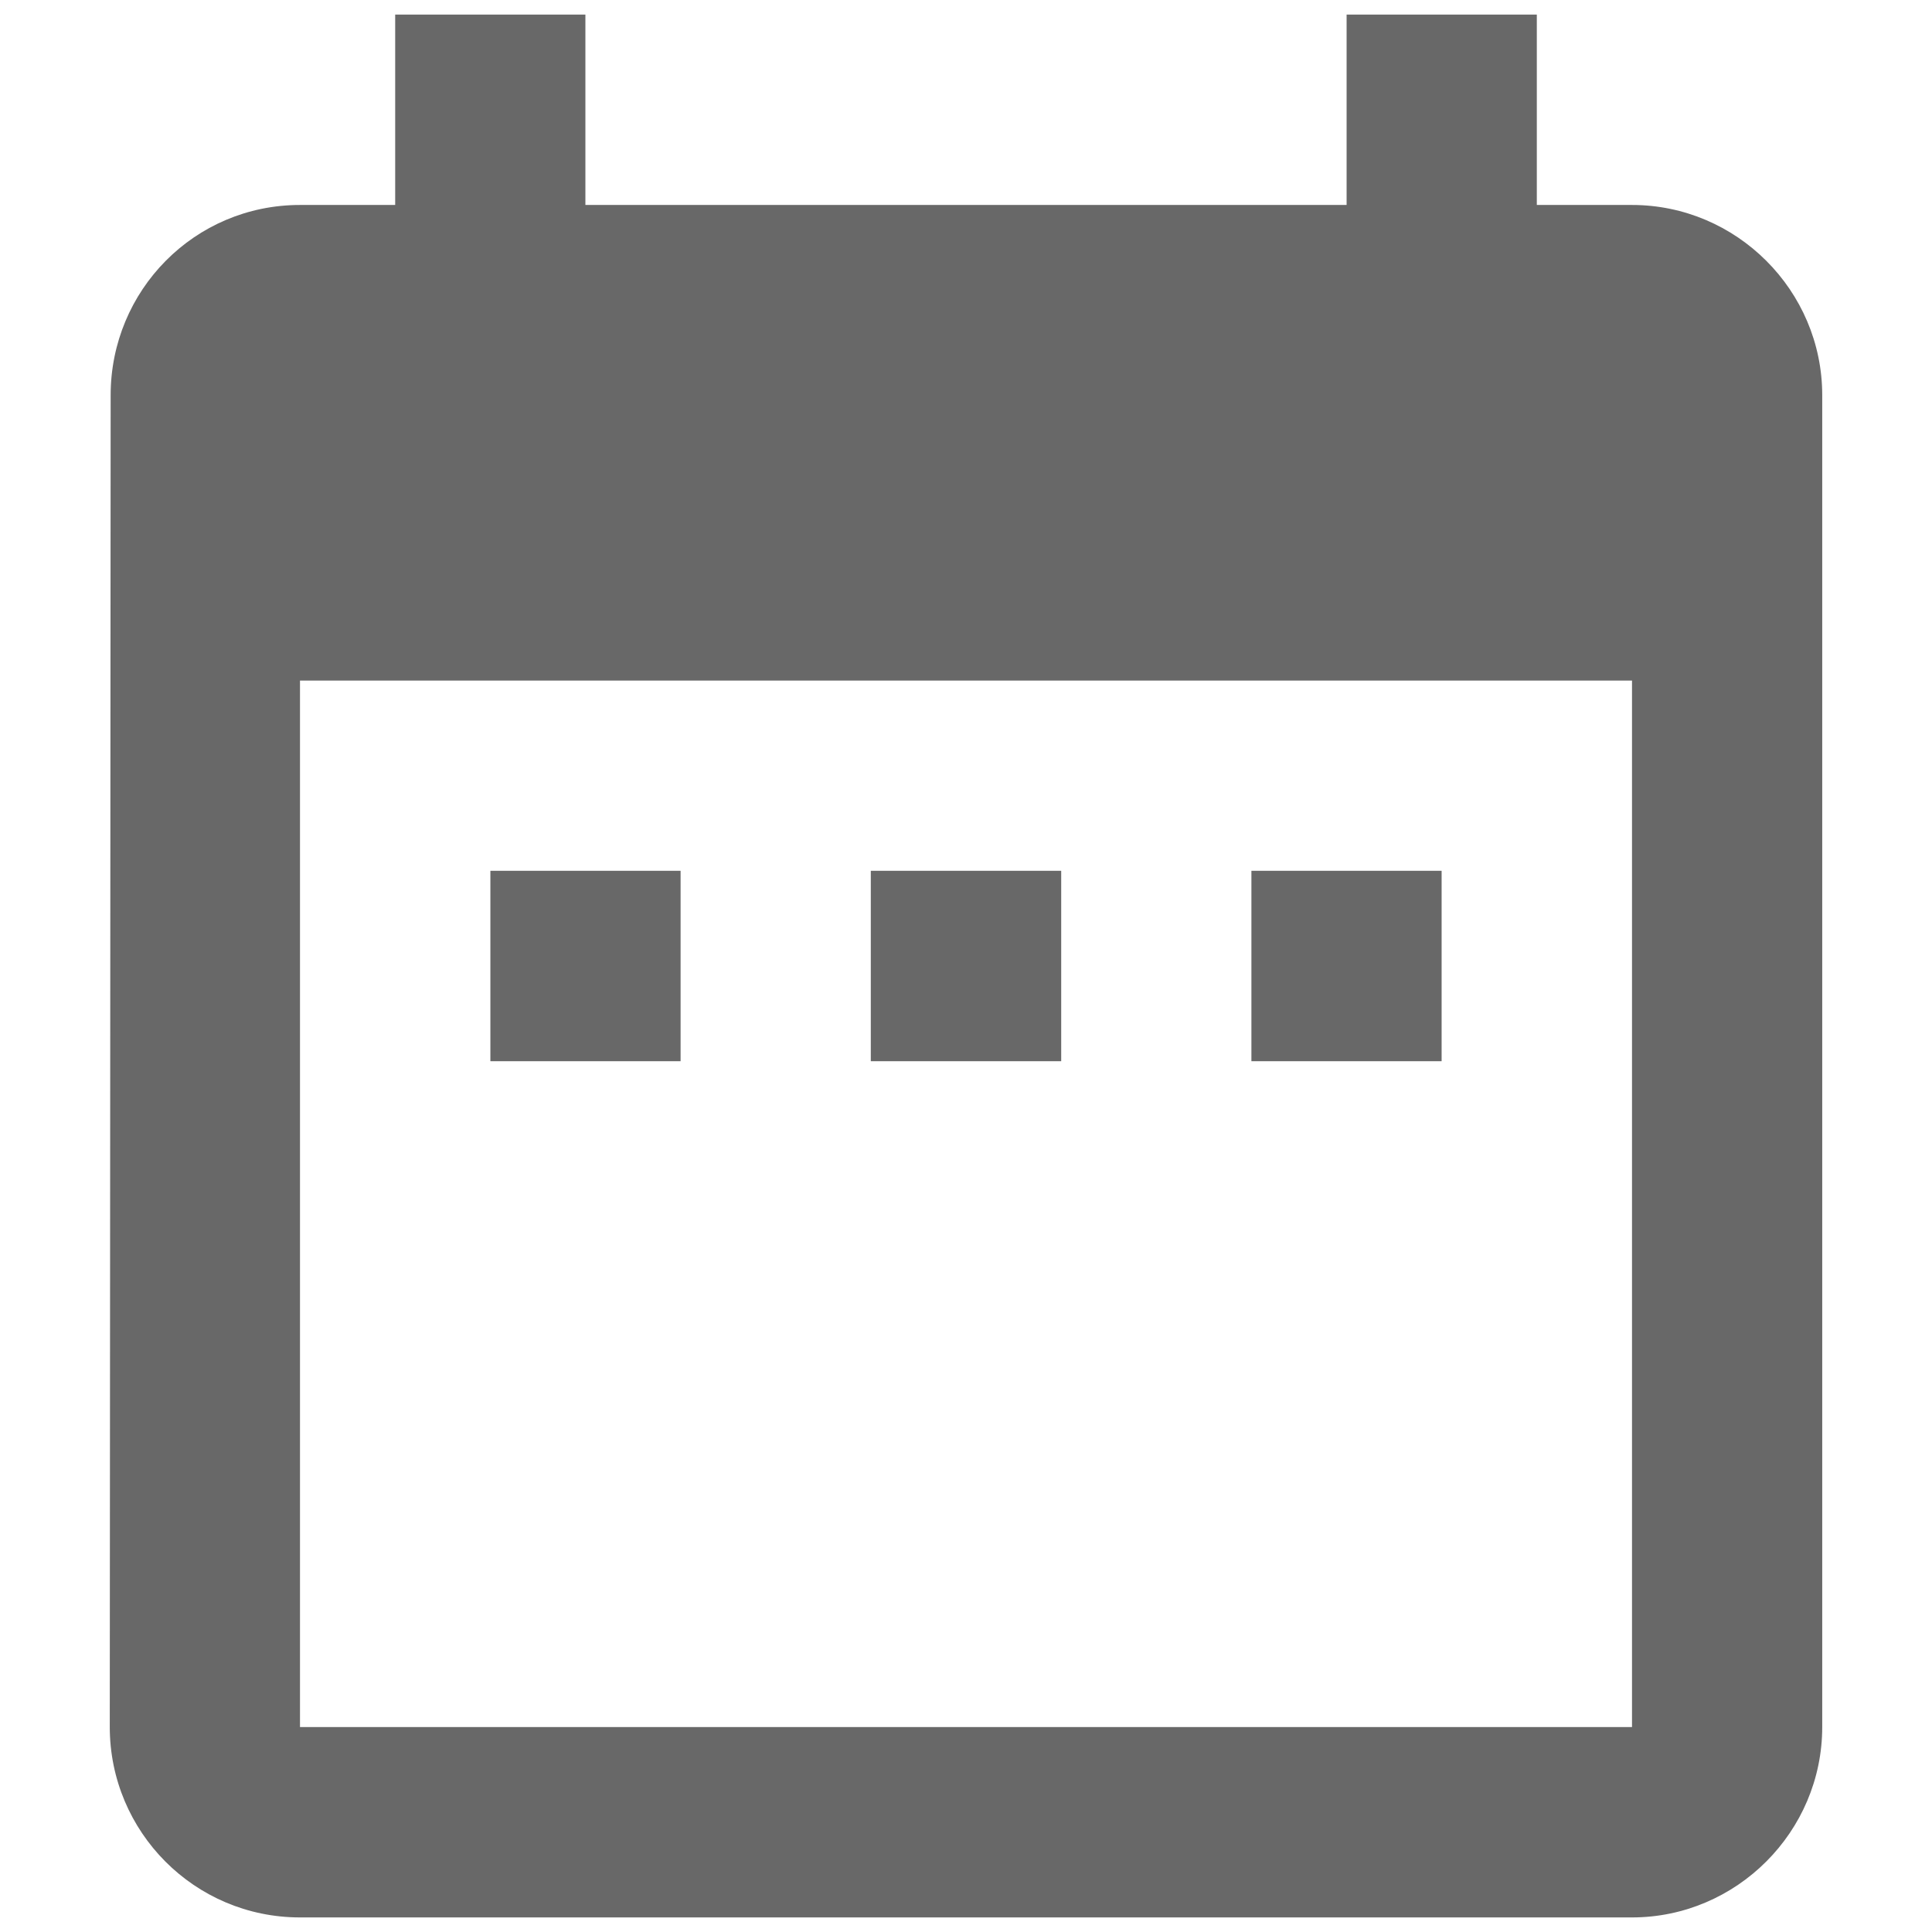
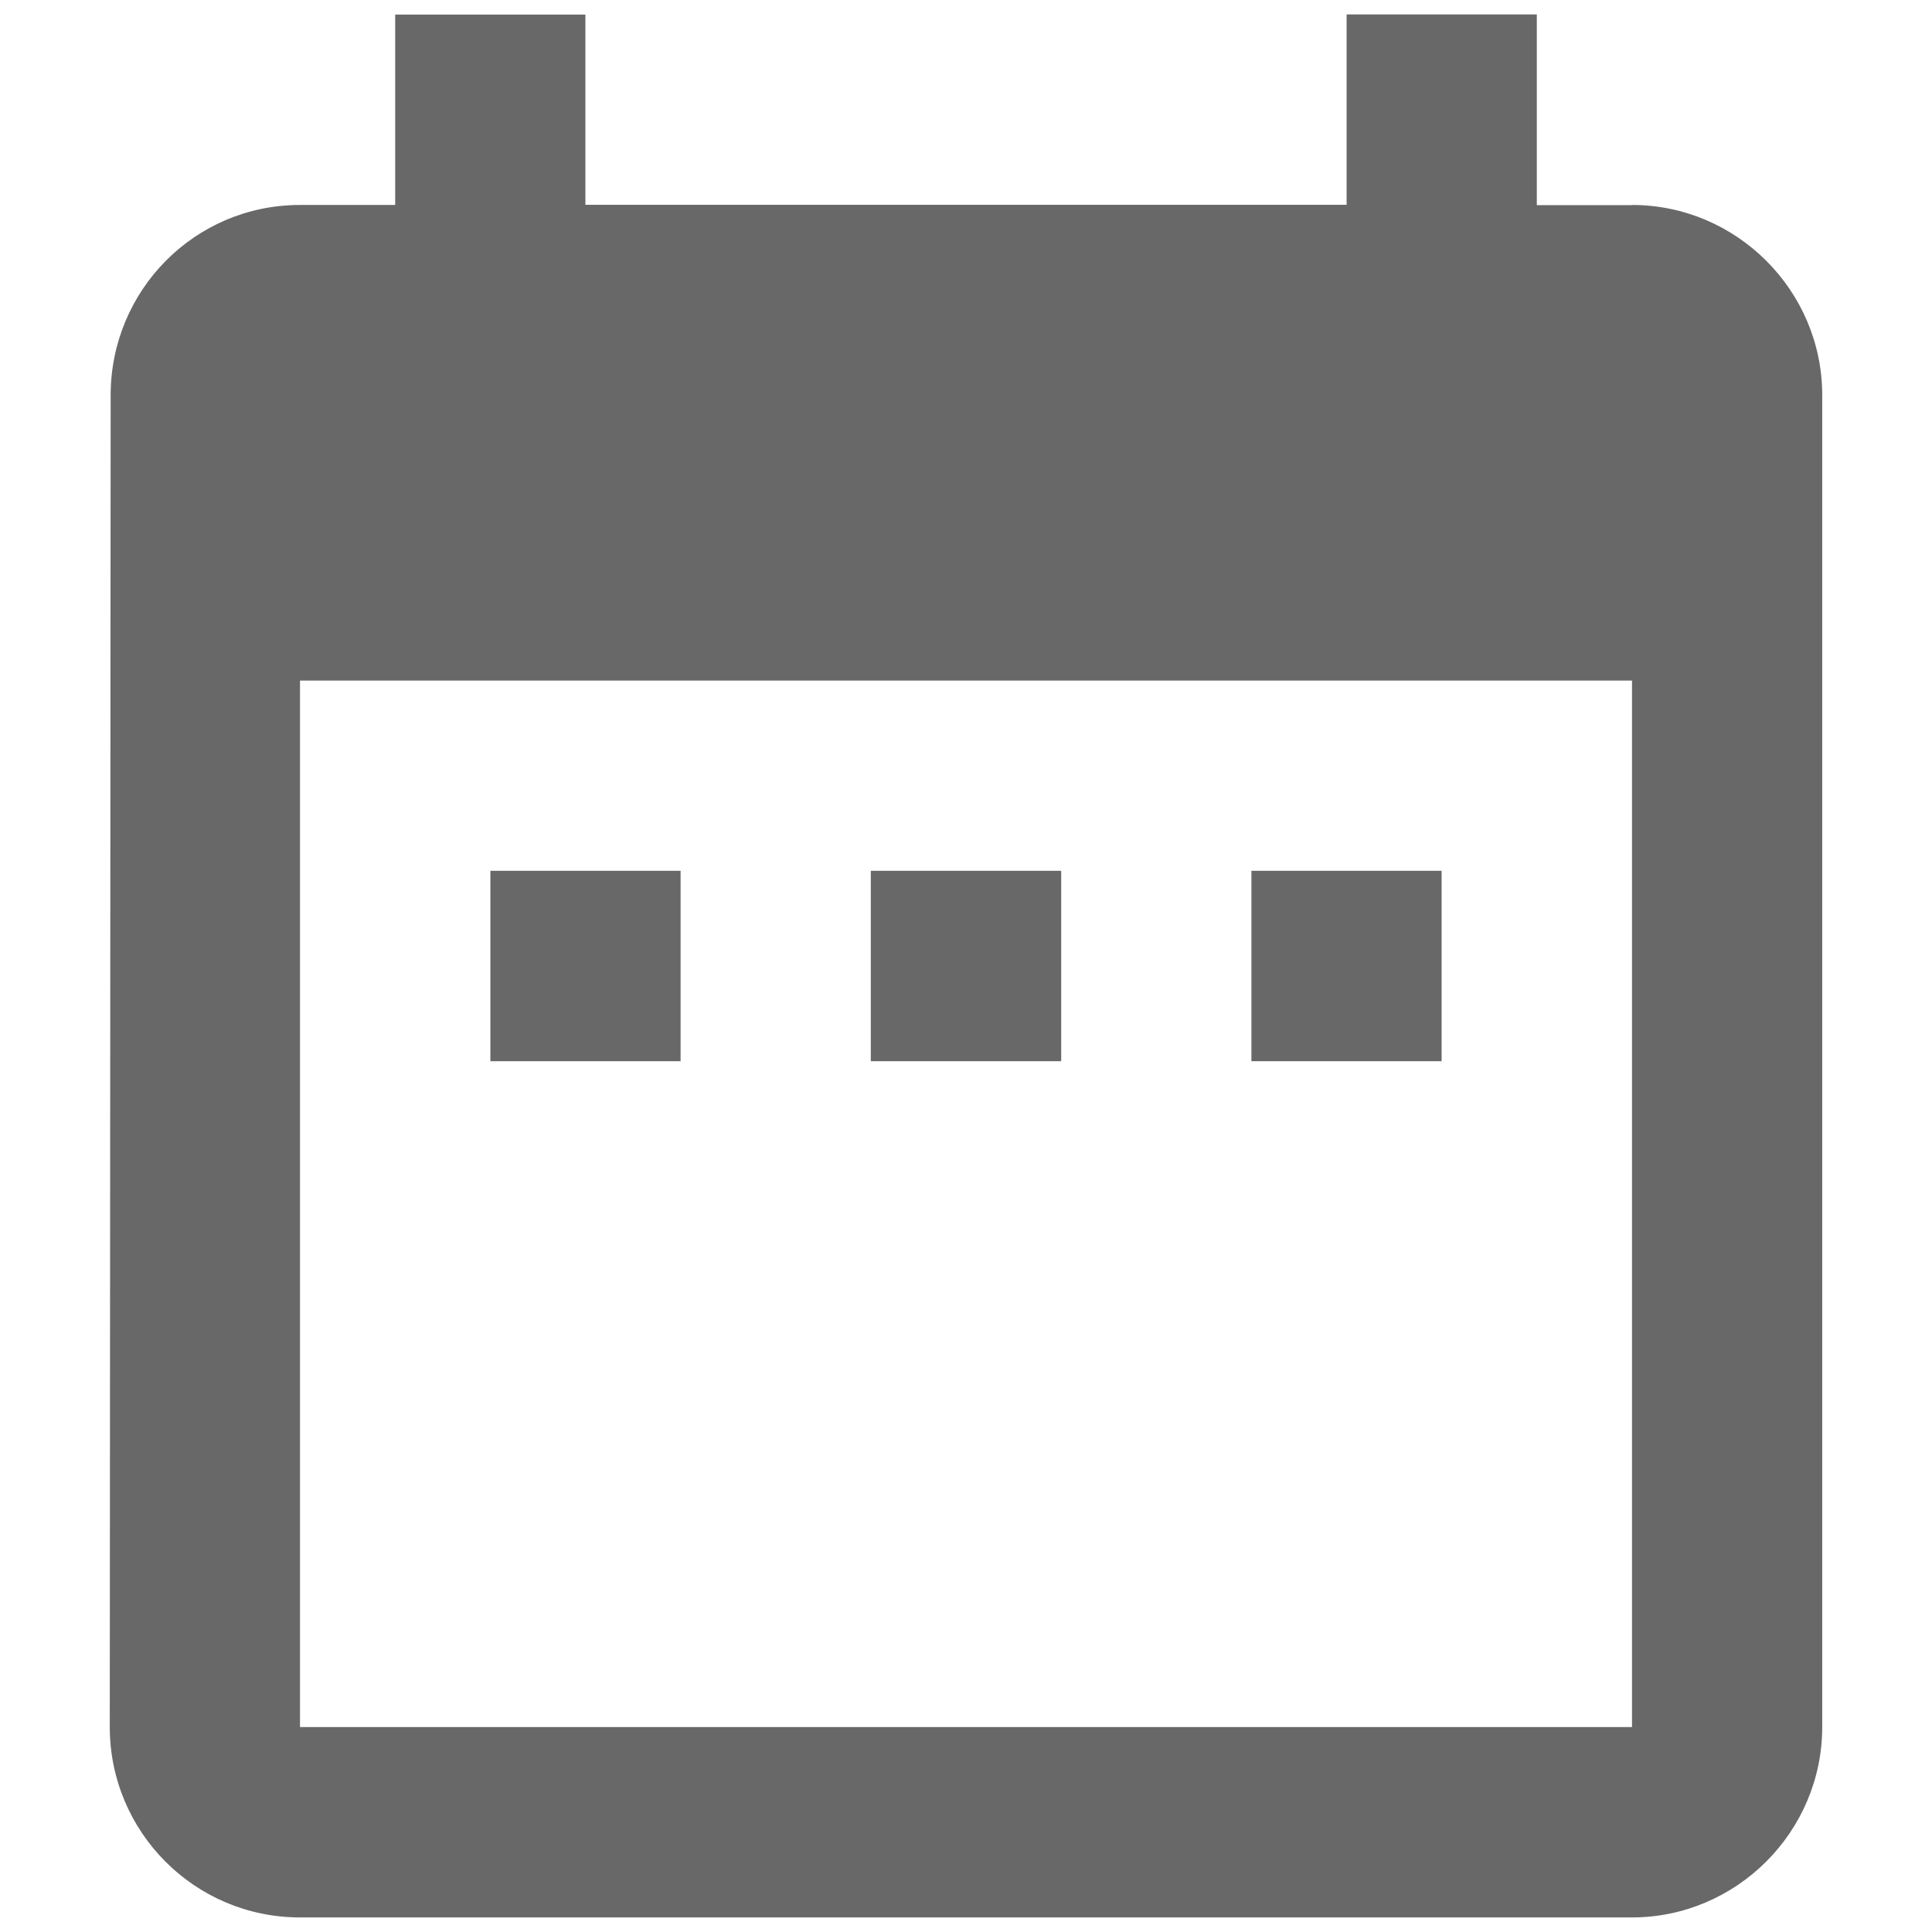
- <svg xmlns="http://www.w3.org/2000/svg" width="11px" height="11px" viewBox="0 0 11 11" version="1.1">
-   <defs />
-   <g stroke="none" stroke-width="1" fill="none" fill-rule="evenodd">
-     <g transform="translate(-931, -749)" fill="#686868">
-       <g transform="translate(928, 484)">
-         <g>
-           <g transform="translate(0, 35)">
-             <g transform="translate(0, 227)">
-               <g transform="translate(2, 2)">
-                 <g>
-                   <path d="M4.875,5.958 L3.792,5.958 L3.792,7.042 L4.875,7.042 L4.875,5.958 L4.875,5.958 Z M7.042,5.958 L5.958,5.958 L5.958,7.042 L7.042,7.042 L7.042,5.958 L7.042,5.958 Z M9.208,5.958 L8.125,5.958 L8.125,7.042 L9.208,7.042 L9.208,5.958 L9.208,5.958 Z M10.292,2.167 L9.75,2.167 L9.75,1.083 L8.667,1.083 L8.667,2.167 L4.333,2.167 L4.333,1.083 L3.25,1.083 L3.25,2.167 L2.708,2.167 C2.107,2.167 1.63,2.654 1.63,3.25 L1.625,10.833 C1.625,11.429 2.107,11.917 2.708,11.917 L10.292,11.917 C10.887,11.917 11.375,11.429 11.375,10.833 L11.375,3.25 C11.375,2.654 10.887,2.167 10.292,2.167 L10.292,2.167 Z M10.292,10.833 L2.708,10.833 L2.708,4.875 L10.292,4.875 L10.292,10.833 L10.292,10.833 Z" id="Fill-2" />
-                 </g>
-               </g>
-             </g>
-           </g>
-         </g>
-       </g>
-     </g>
-   </g>
+ <svg xmlns="http://www.w3.org/2000/svg" width="11" height="11" viewBox="0 0 11 11">
+   <path d="M3.875 4.958H2.792v1.084h1.083V4.958zm2.167 0H4.958v1.084h1.084V4.958zm2.166 0H7.125v1.084h1.083V4.958zm1.084-3.79H8.75V.082H7.667v1.084H3.333V.083H2.25v1.084h-.542c-.6 0-1.078.487-1.078 1.083L.625 9.833c0 .596.482 1.084 1.083 1.084h7.584c.595 0 1.083-.488 1.083-1.084V2.25c0-.596-.488-1.083-1.083-1.083zm0 8.665H1.708V3.875h7.584v5.958z" fill="#686868" fill-rule="evenodd" />
</svg>
